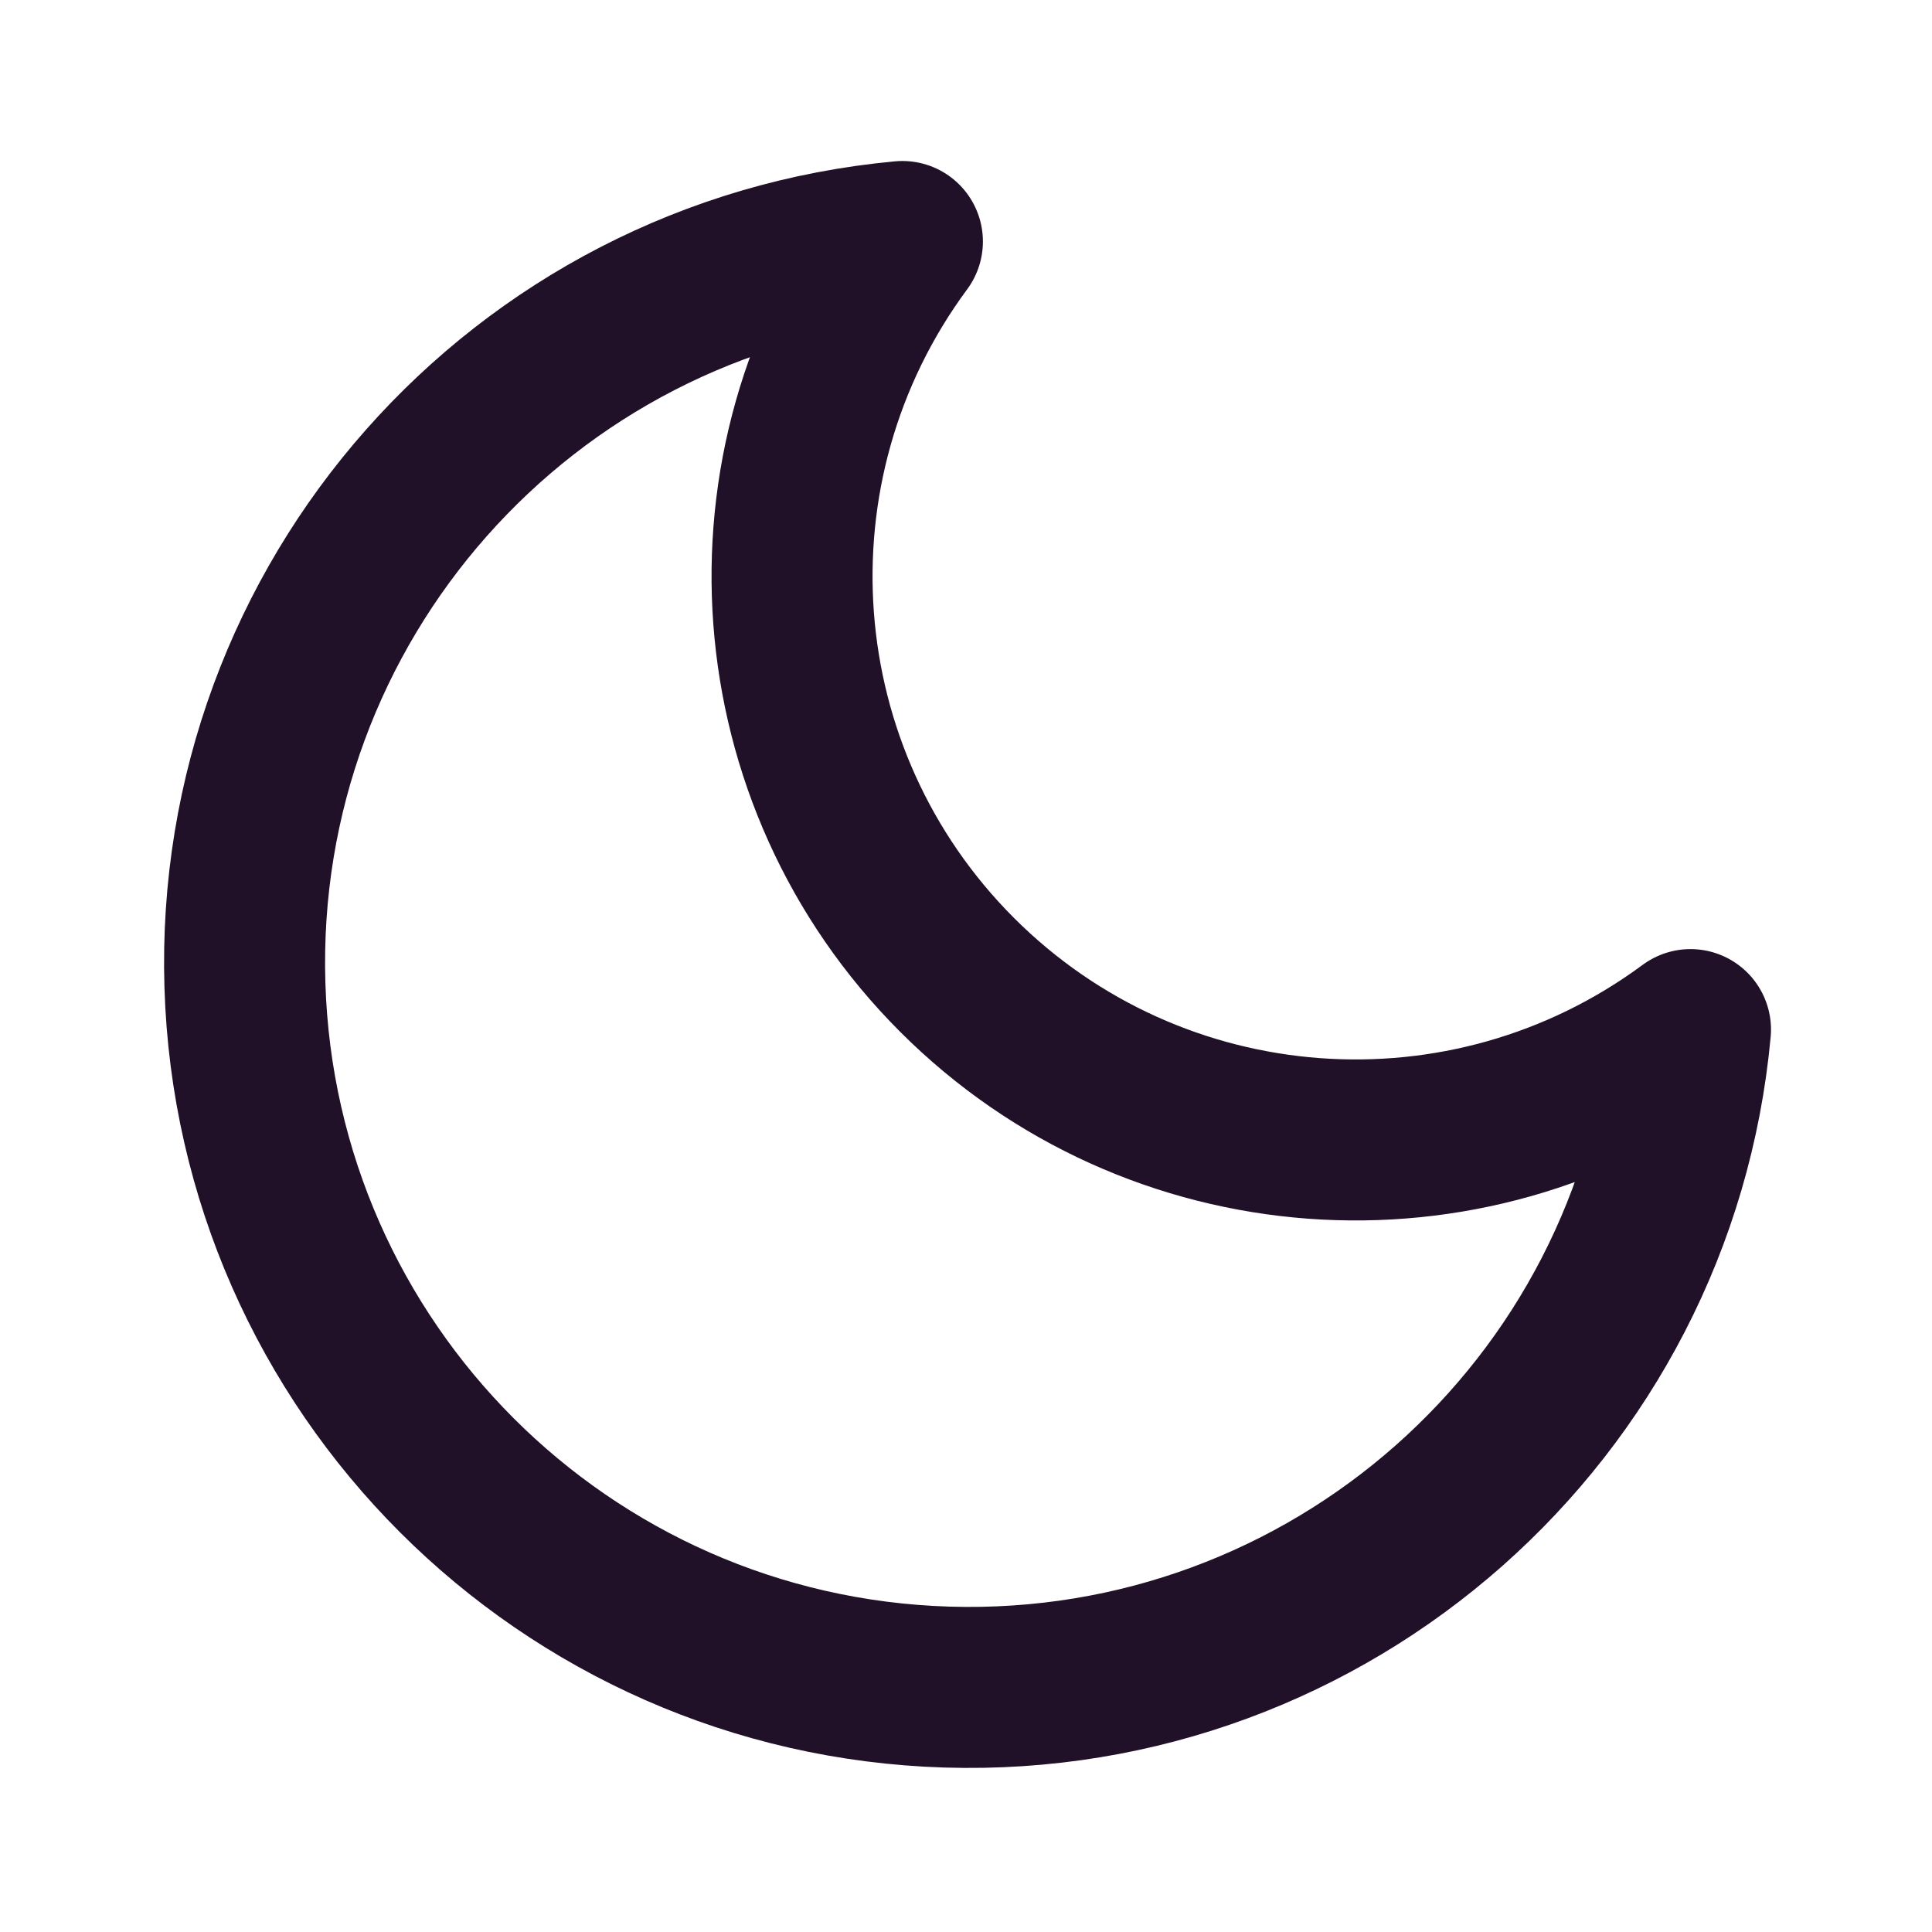
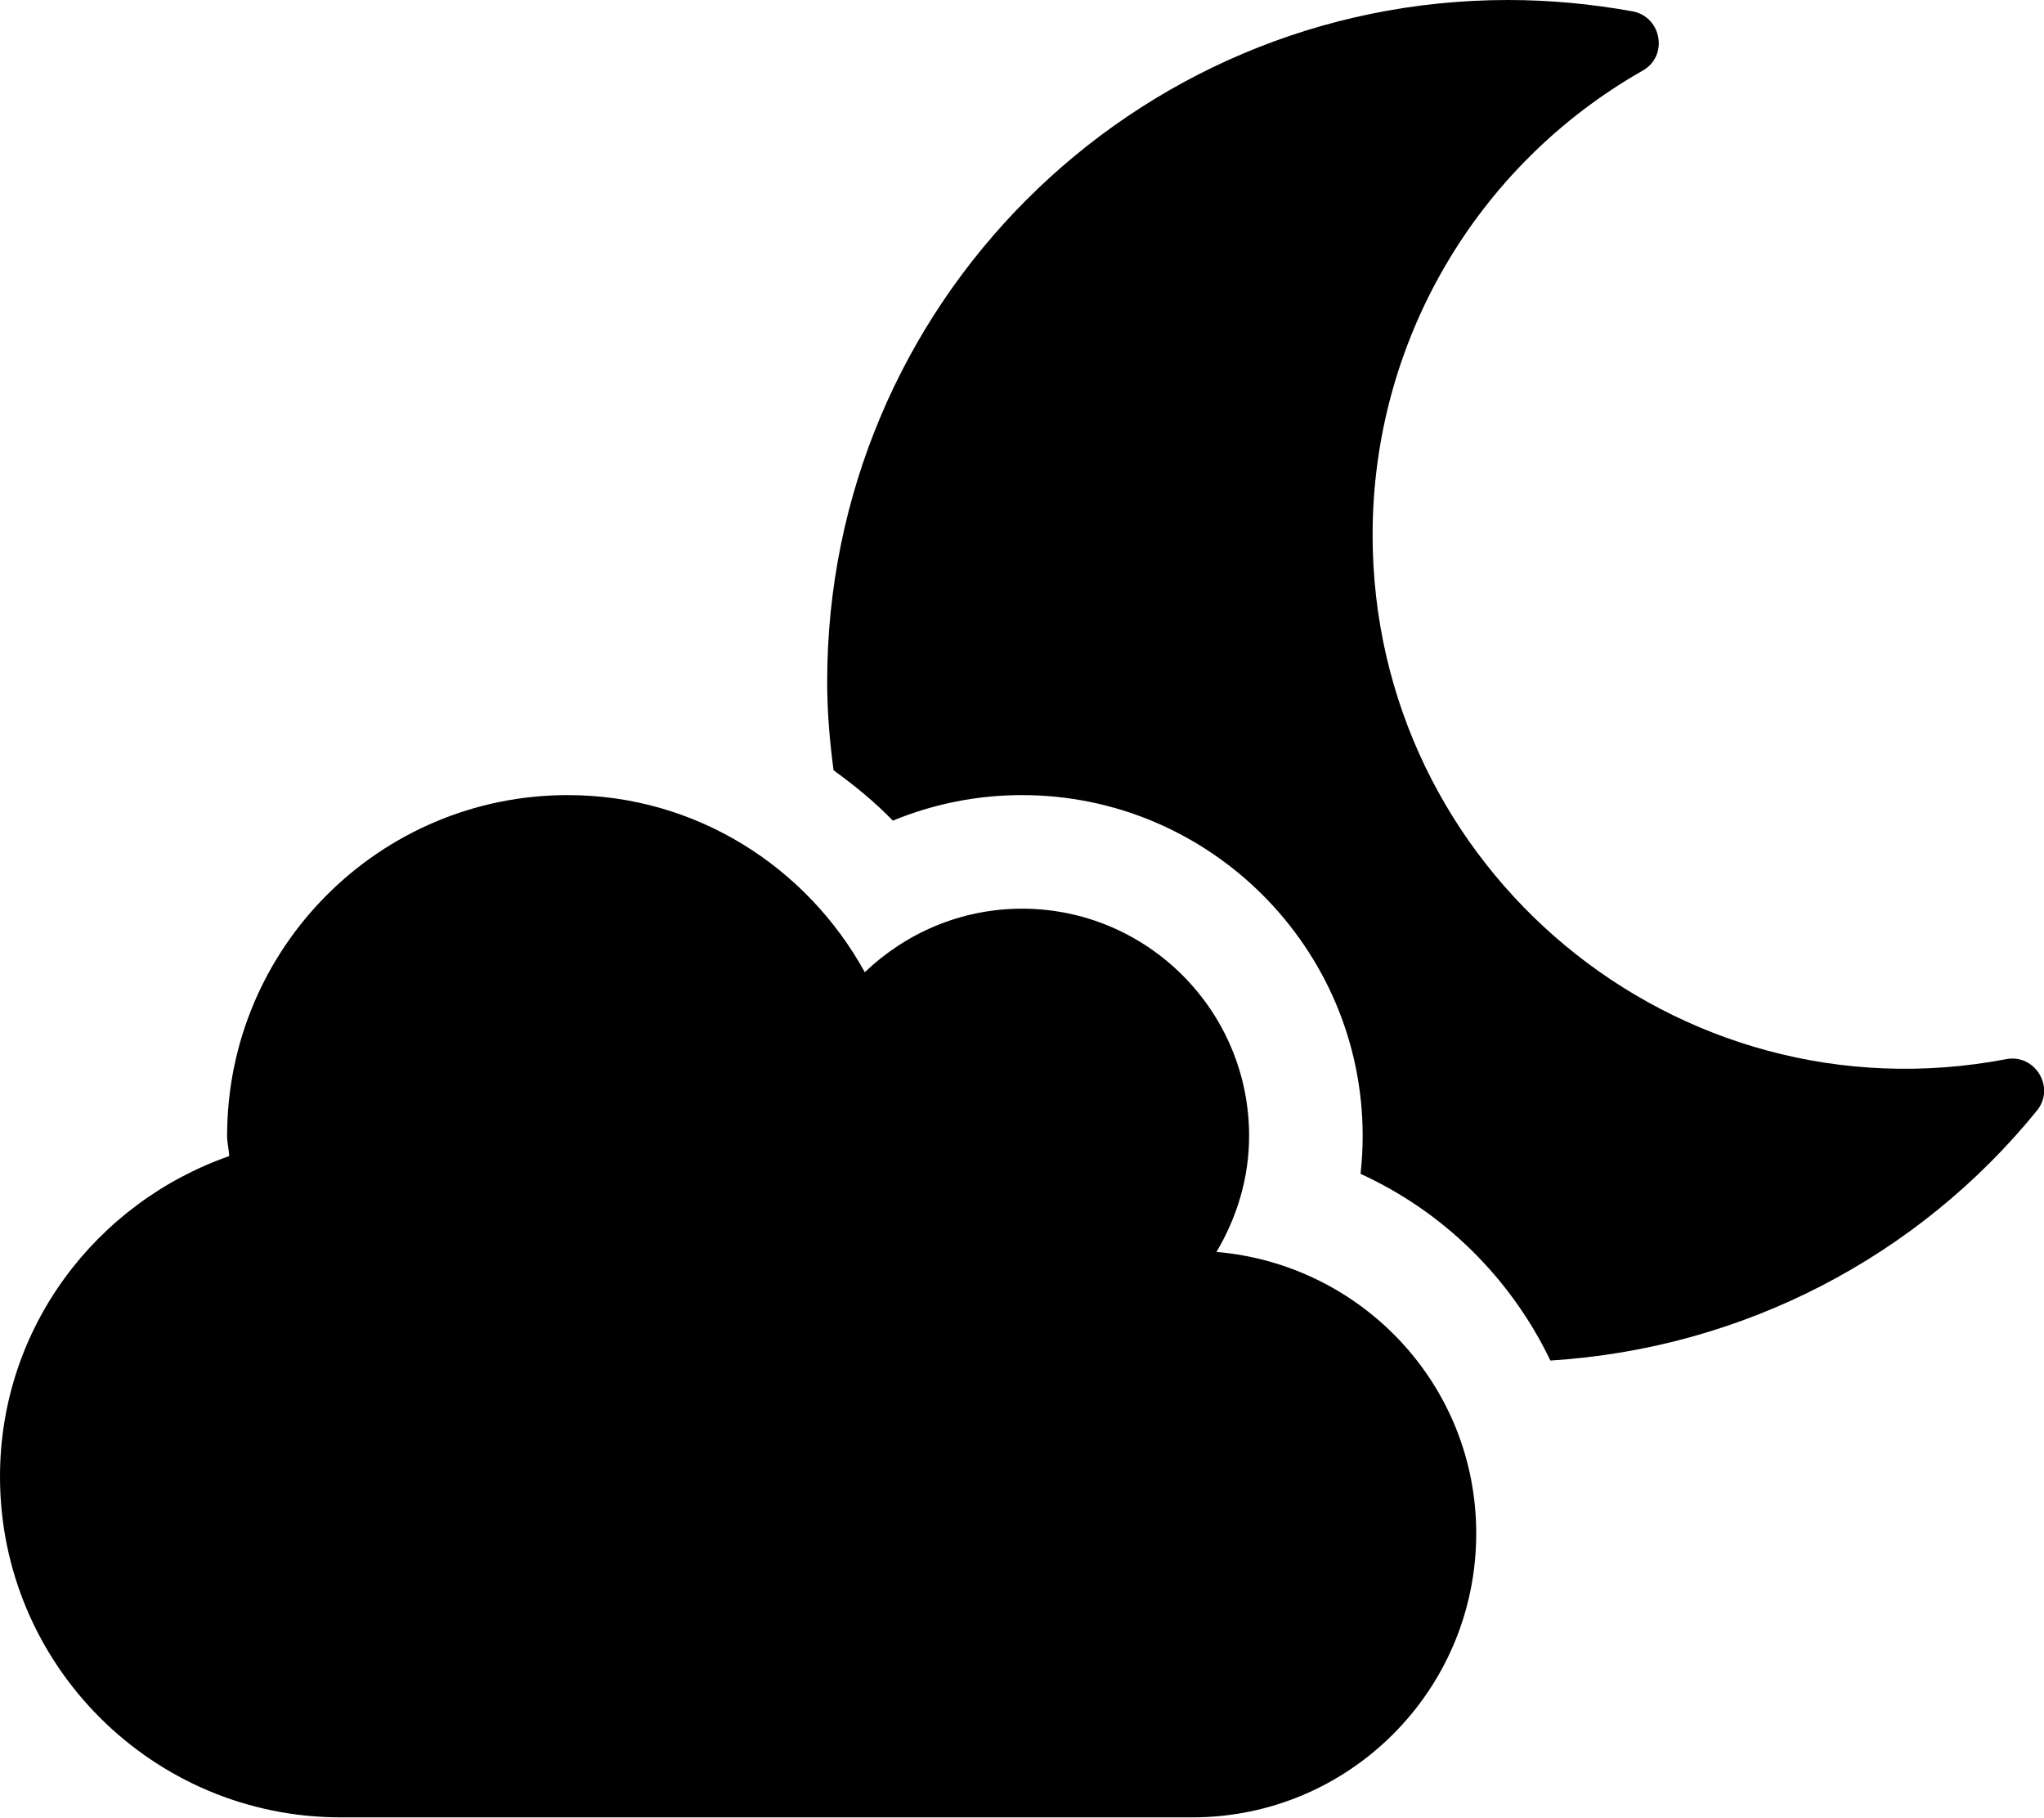
- <svg xmlns="http://www.w3.org/2000/svg" aria-hidden="true" focusable="false" width="1.5rem" height="2rem" style="-ms-transform: rotate(360deg); -webkit-transform: rotate(360deg); transform: rotate(360deg);" preserveAspectRatio="xMidYMid meet" viewBox="0 0 24 24">
-   <g fill="none" stroke="#201028" stroke-width="2" stroke-linecap="round" stroke-linejoin="round">
-     <path d="M21 12.79A9 9 0 1 1 11.21 3A7 7 0 0 0 21 12.79z" />
-   </g>
-   <rect x="0" y="0" width="24" height="24" fill="rgba(0, 0, 0, 0)" />
+ <svg xmlns="http://www.w3.org/2000/svg" viewBox="0 0 576 512" width="2rem" fill="currentColor">
+   <path d="M342.8 352.7c5.7-9.6 9.2-20.7 9.2-32.7 0-35.3-28.7-64-64-64-17.2 0-32.8 6.9-44.3 17.9-16.3-29.6-47.5-49.9-83.7-49.9-53 0-96 43-96 96 0 2 .5 3.8.6 5.7C27.1 338.8 0 374.1 0 416c0 53 43 96 96 96h240c44.2 0 80-35.8 80-80 0-41.9-32.3-75.8-73.2-79.3zm222.5-54.3c-93.1 17.7-178.5-53.7-178.5-147.7 0-54.2 29-104 76.1-130.8 7.3-4.1 5.4-15.1-2.8-16.7C448.4 1.1 436.7 0 425 0 319.1 0 233.1 85.9 233.1 192c0 8.5.7 16.8 1.8 25 5.9 4.3 11.6 8.9 16.7 14.2 11.4-4.7 23.7-7.2 36.4-7.2 52.9 0 96 43.1 96 96 0 3.6-.2 7.2-.6 10.7 23.6 10.8 42.4 29.5 53.5 52.6 54.4-3.4 103.7-29.3 137.1-70.4 5.3-6.5-.5-16.1-8.7-14.5z" />
</svg>
